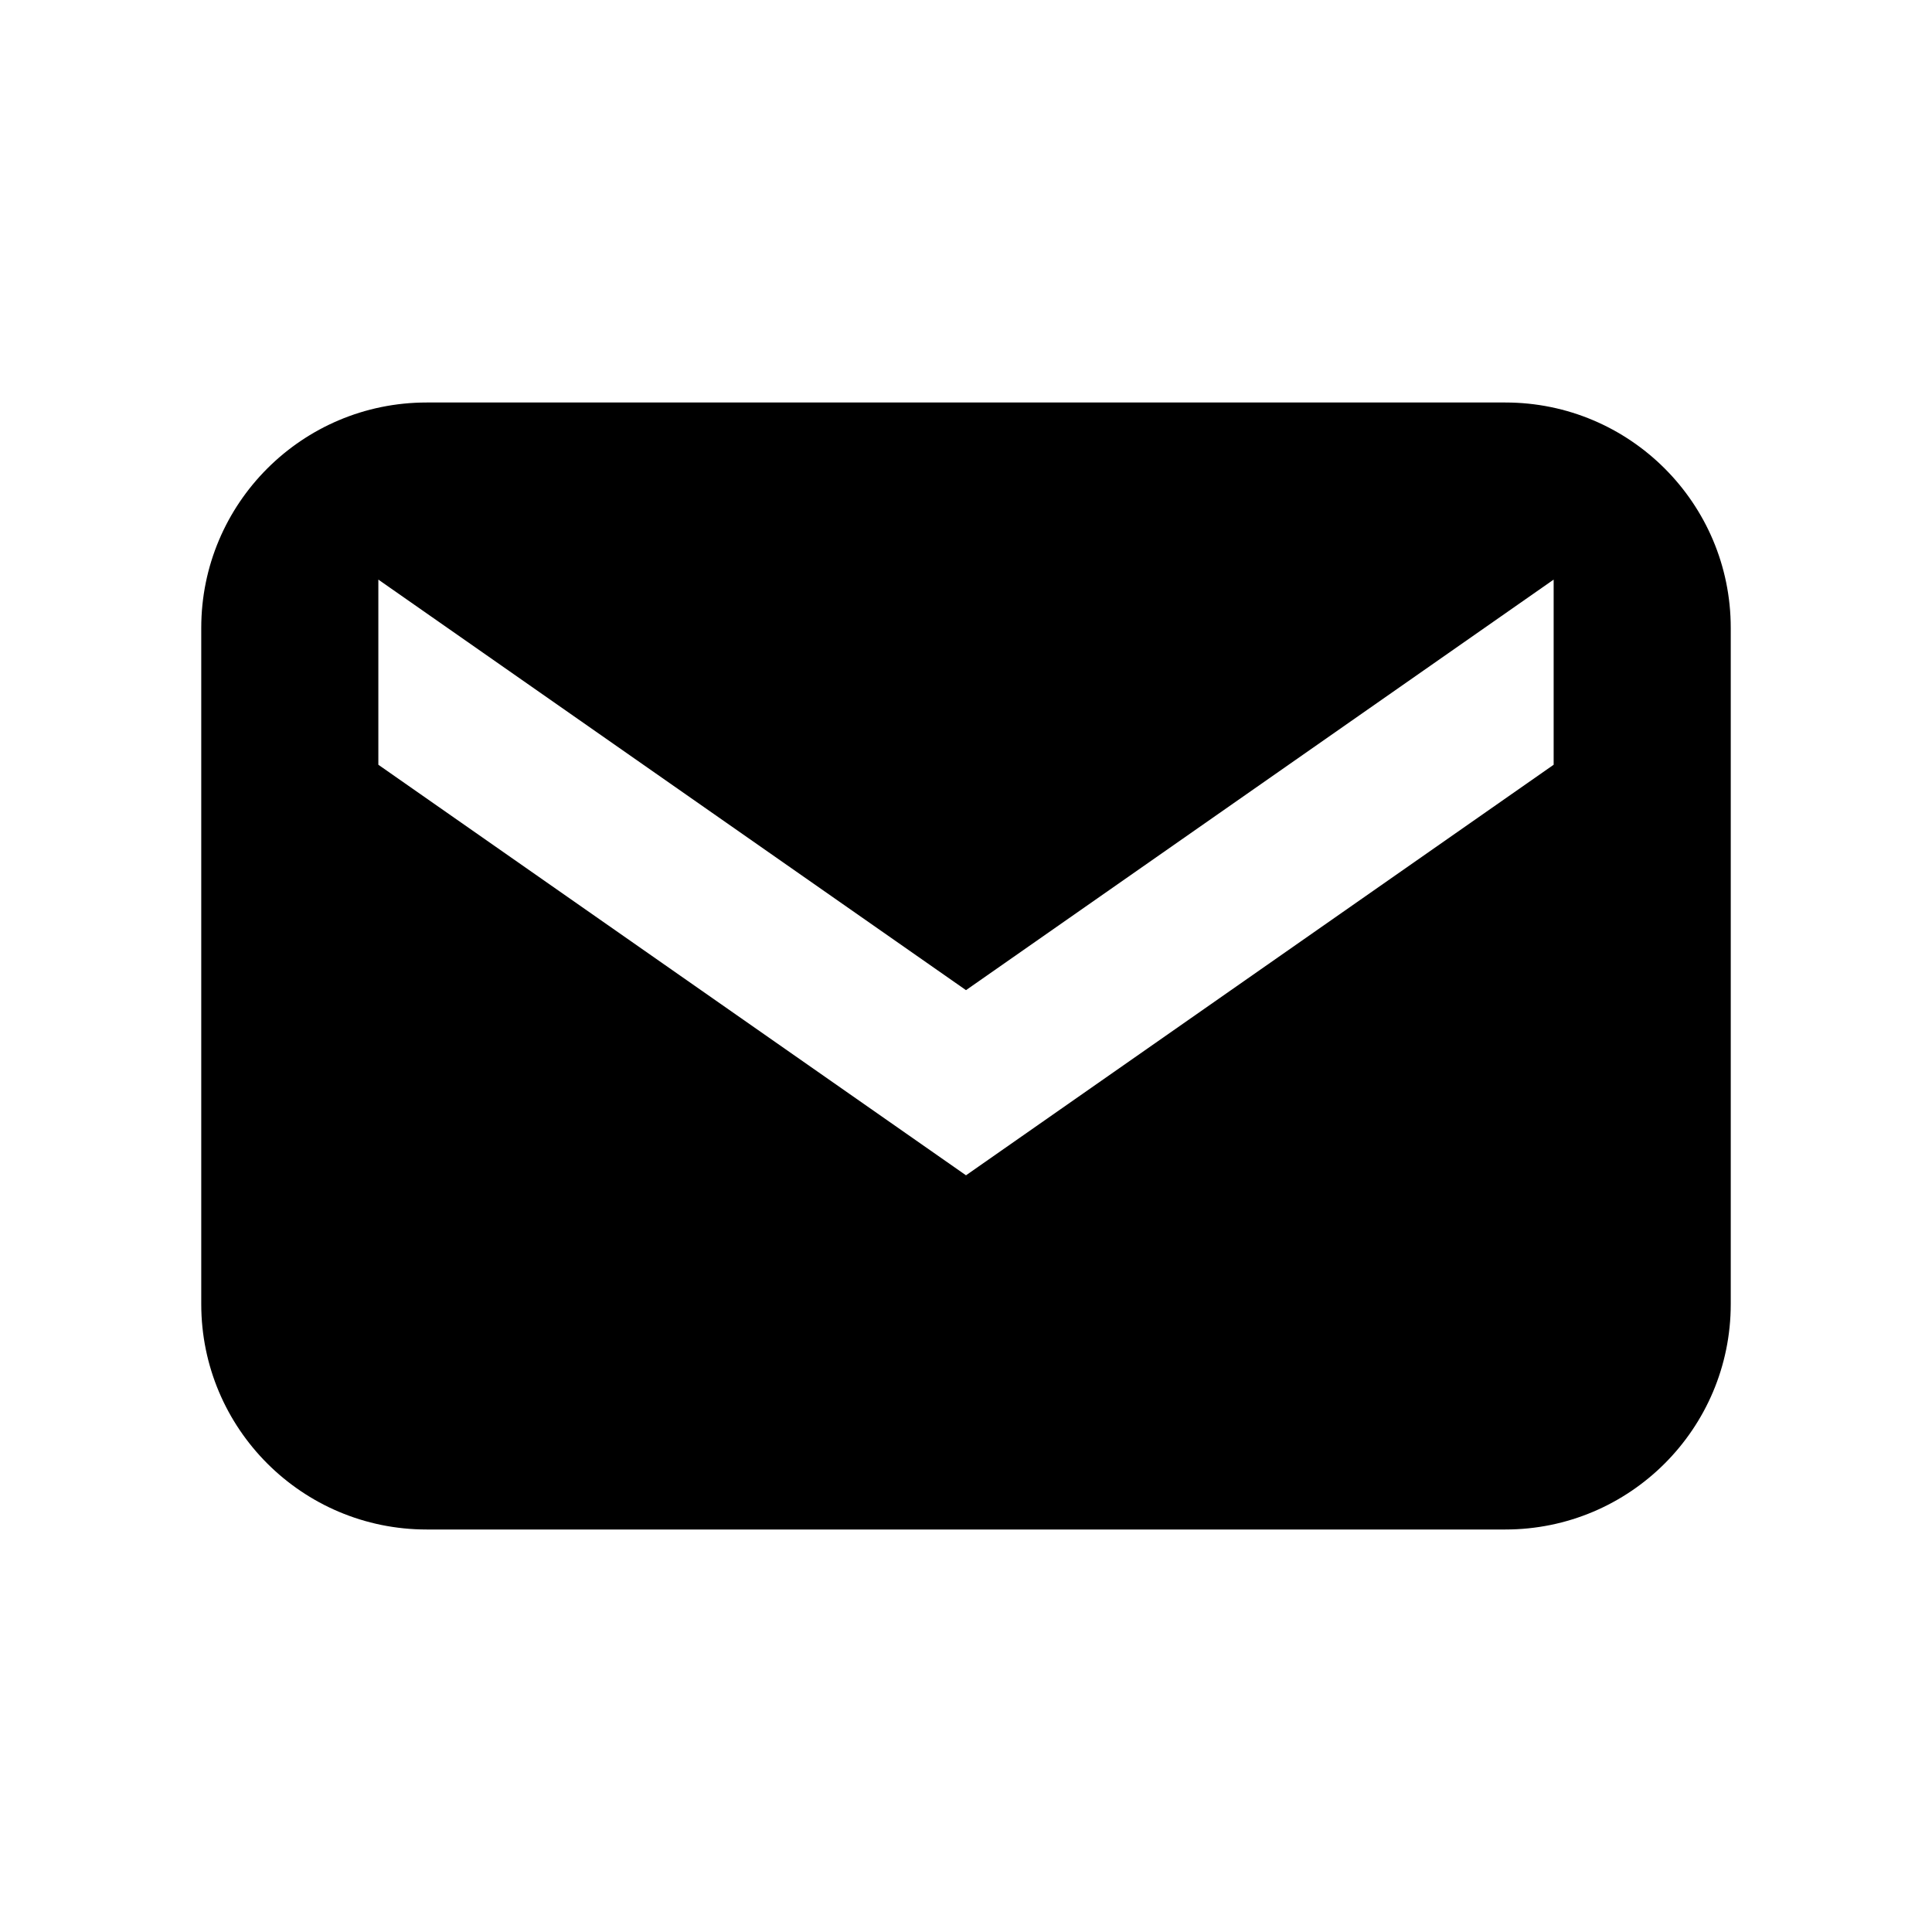
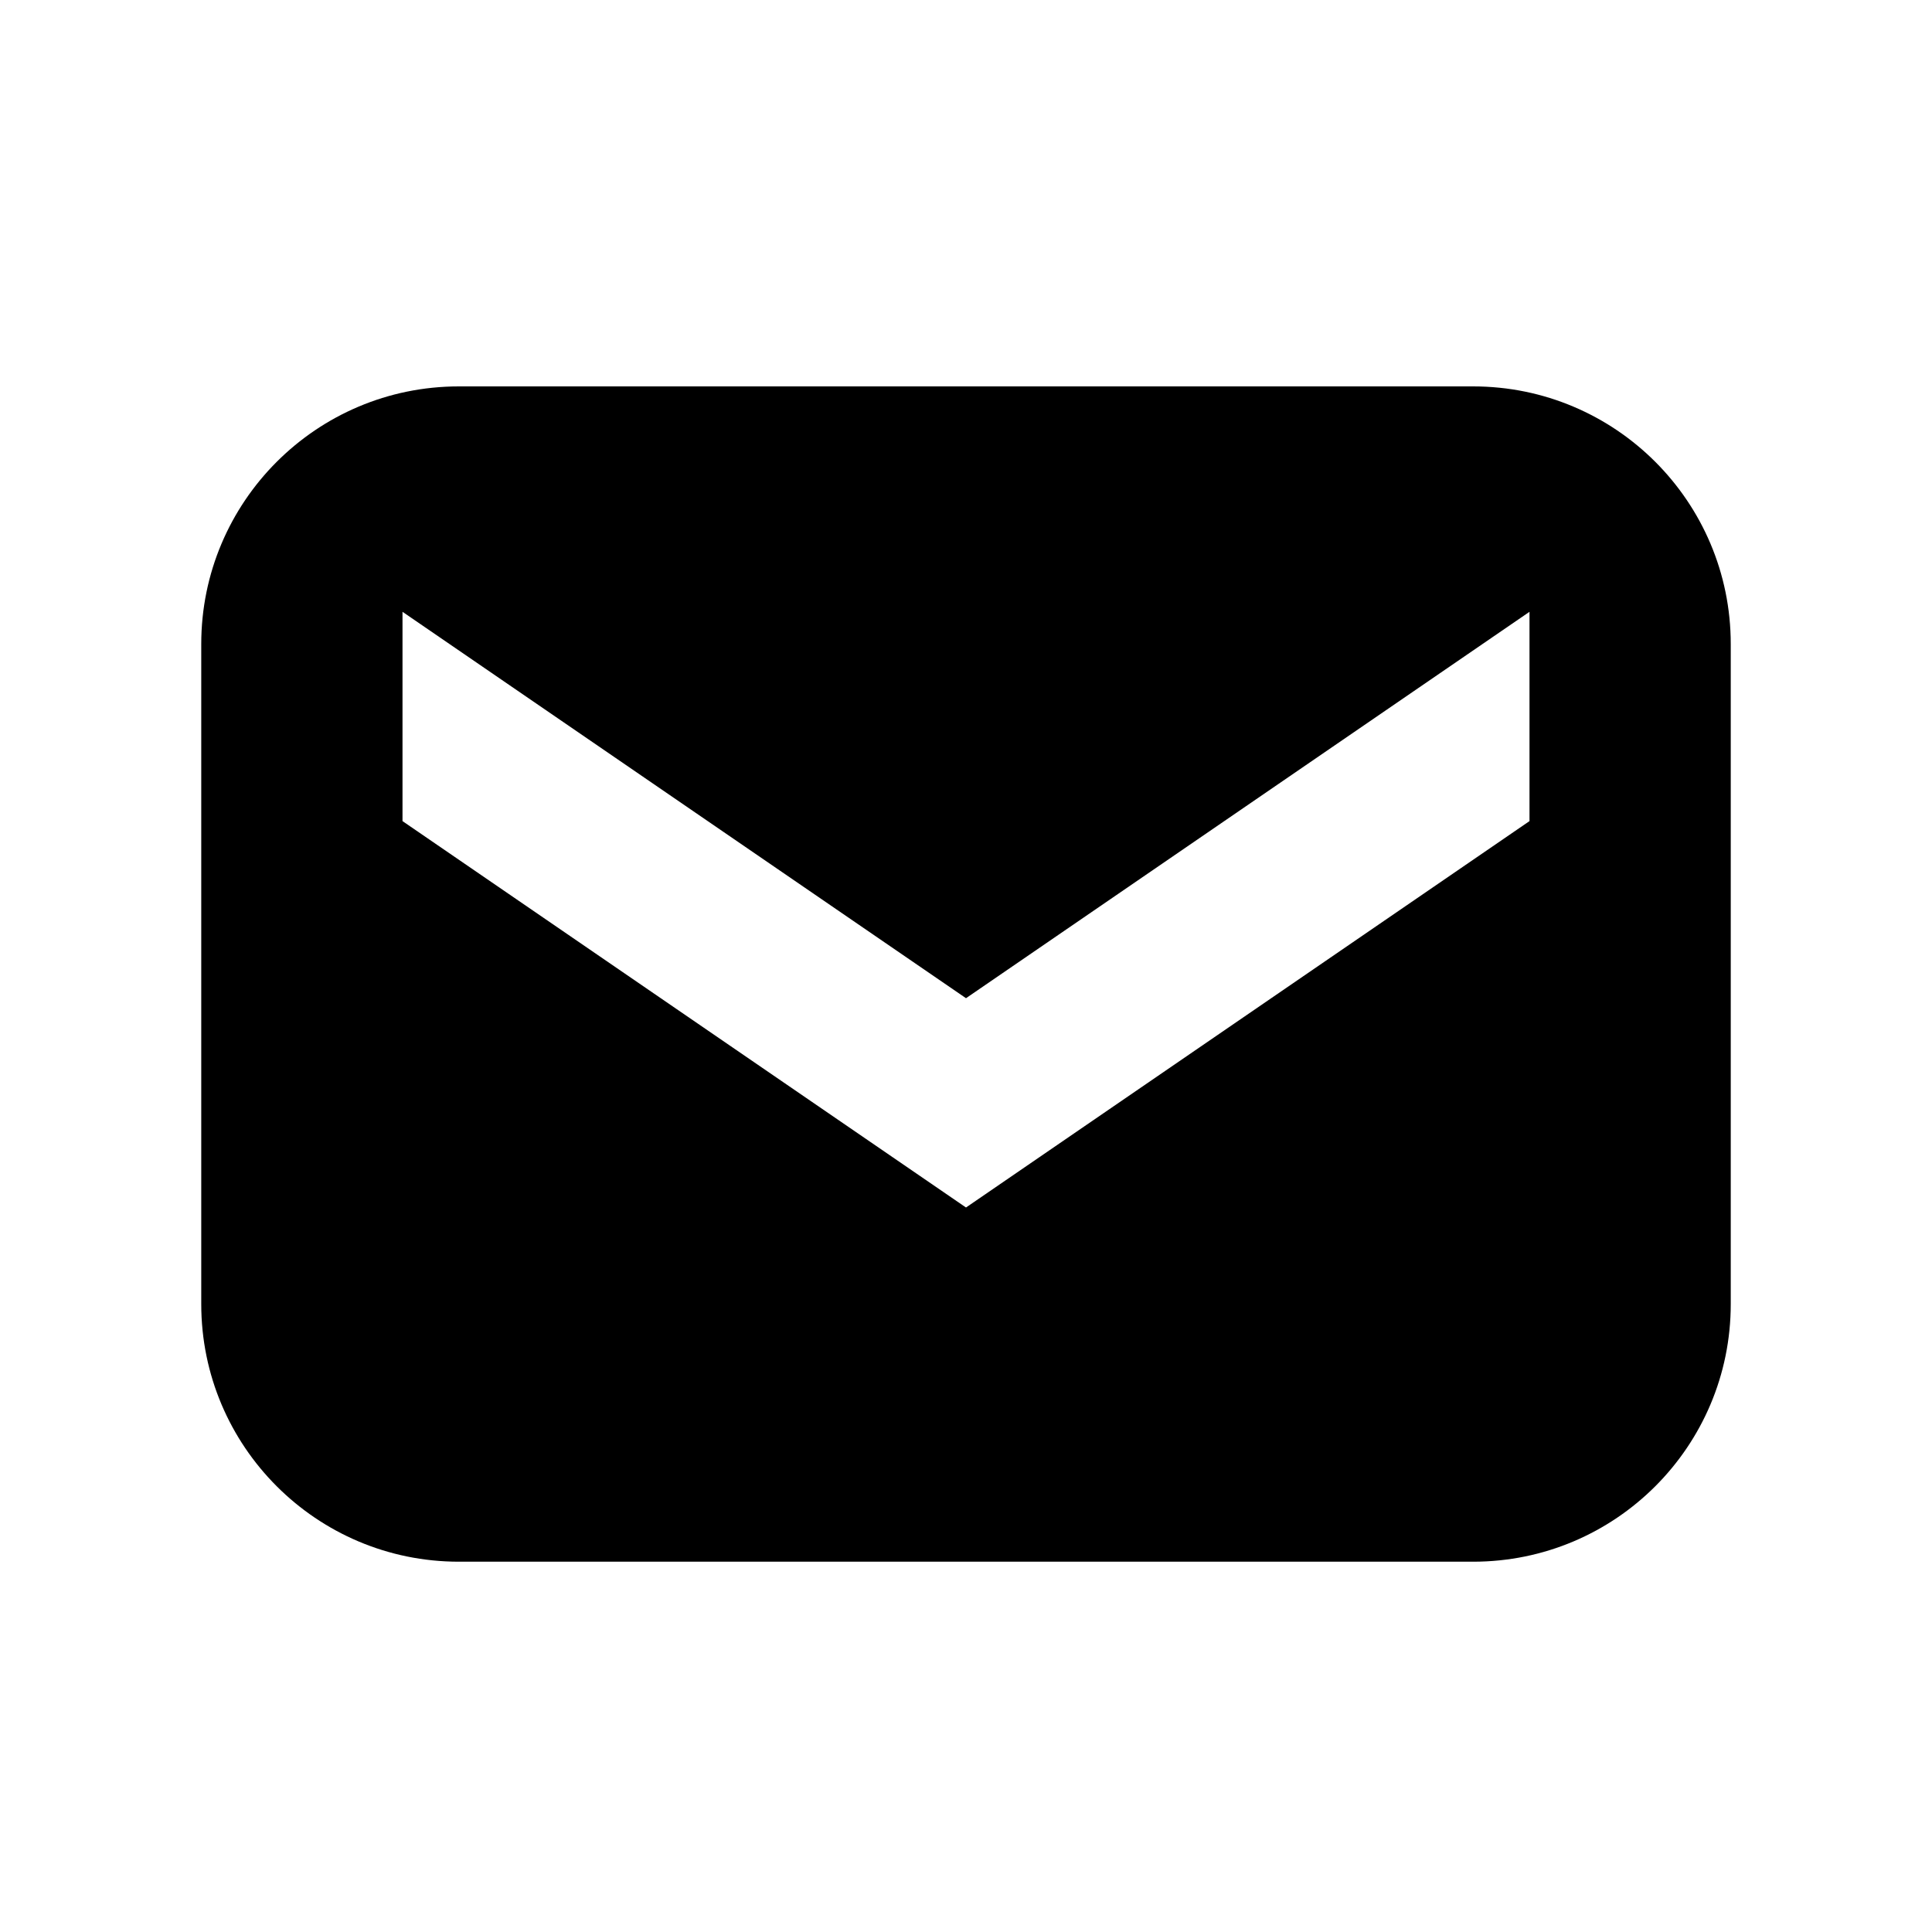
<svg xmlns="http://www.w3.org/2000/svg" viewBox="0 0 24 24" width="24" height="24">
-   <path fill="currentColor" stroke="none" fill-rule="evenodd" d="M5.3 5h13.4a2.8 2.8 0 0 1 2.8 2.8v8.4a2.8 2.8 0 0 1 -2.8 2.8h-13.4a2.8 2.8 0 0 1 -2.8 -2.8v-8.4a2.8 2.8 0 0 1 2.8 -2.8zM4.7 7.2 12 12.3l7.3-5.1v2.3L12 14.6 4.7 9.5z" />
+   <path fill="currentColor" stroke="none" fill-rule="evenodd" d="M5.7 4.8h12.6a3.2 3.2 0 0 1 3.2 3.2v8.2a3.2 3.2 0 0 1 -3.2 3.2h-12.6a3.2 3.2 0 0 1 -3.2 -3.2v-8.2a3.2 3.2 0 0 1 3.2 -3.2zM5 7.6 12 12.4l7-4.8v2.6L12 15l-7-4.8z" />
</svg>
